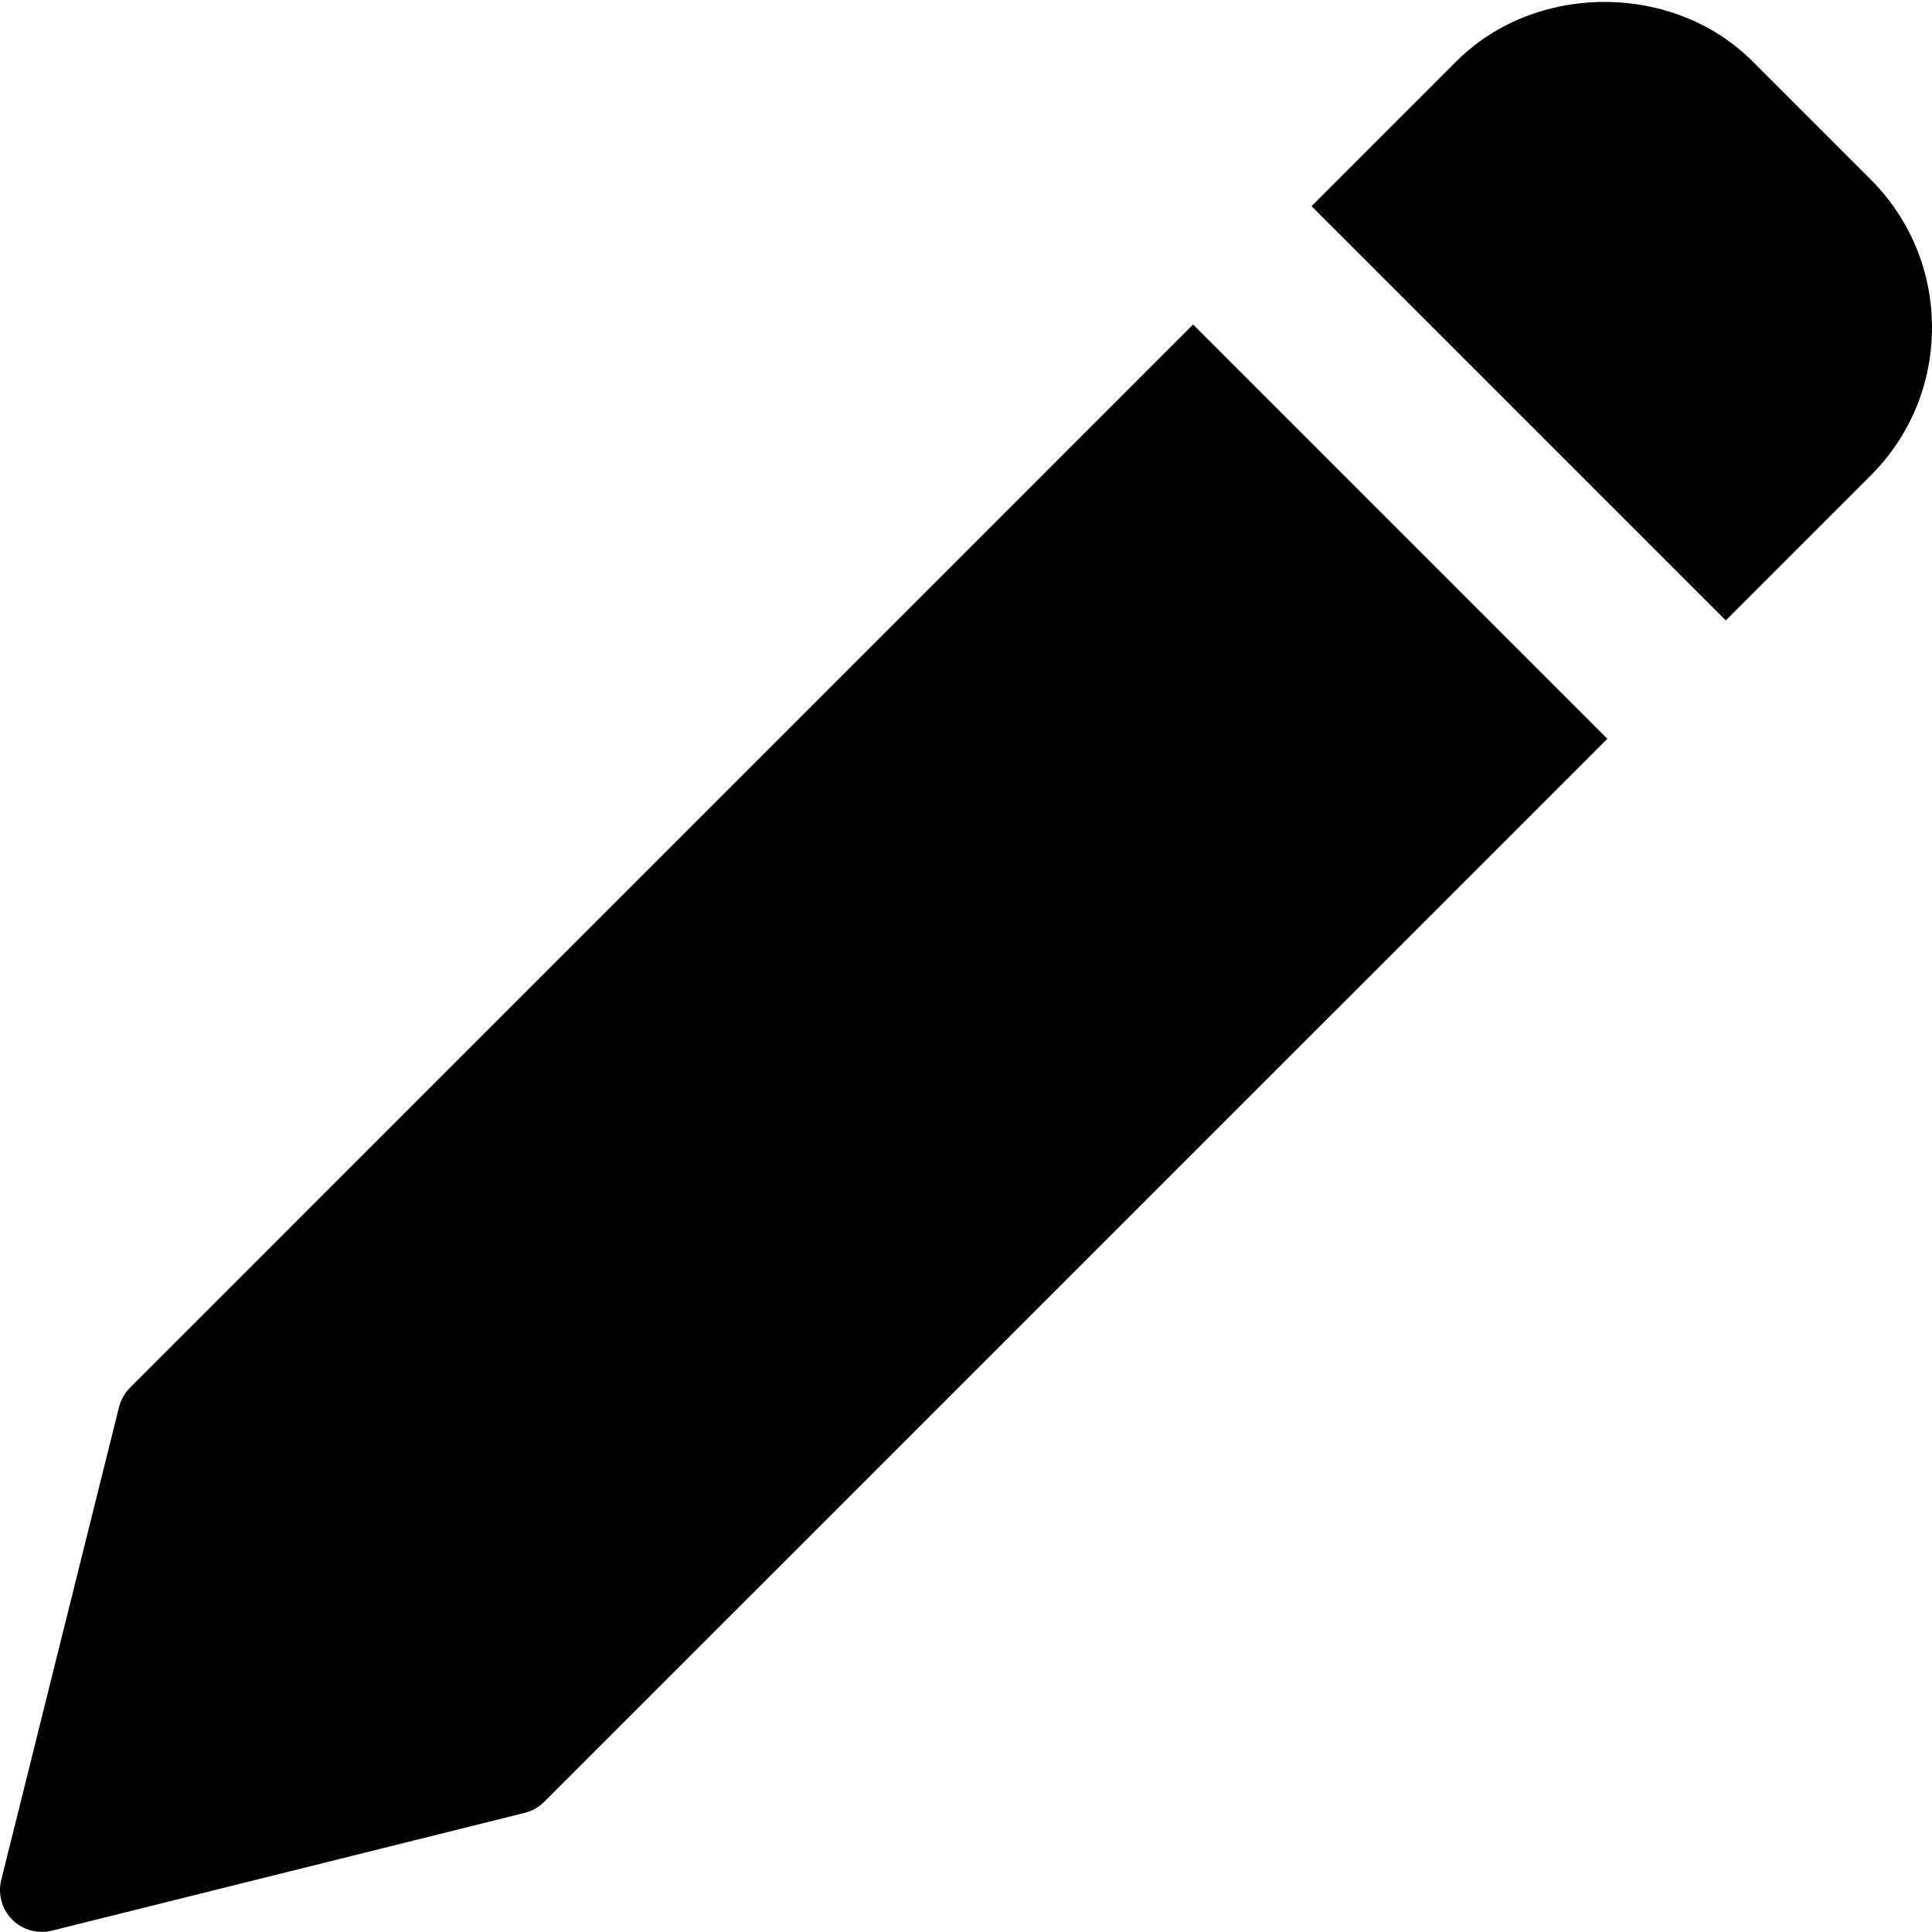
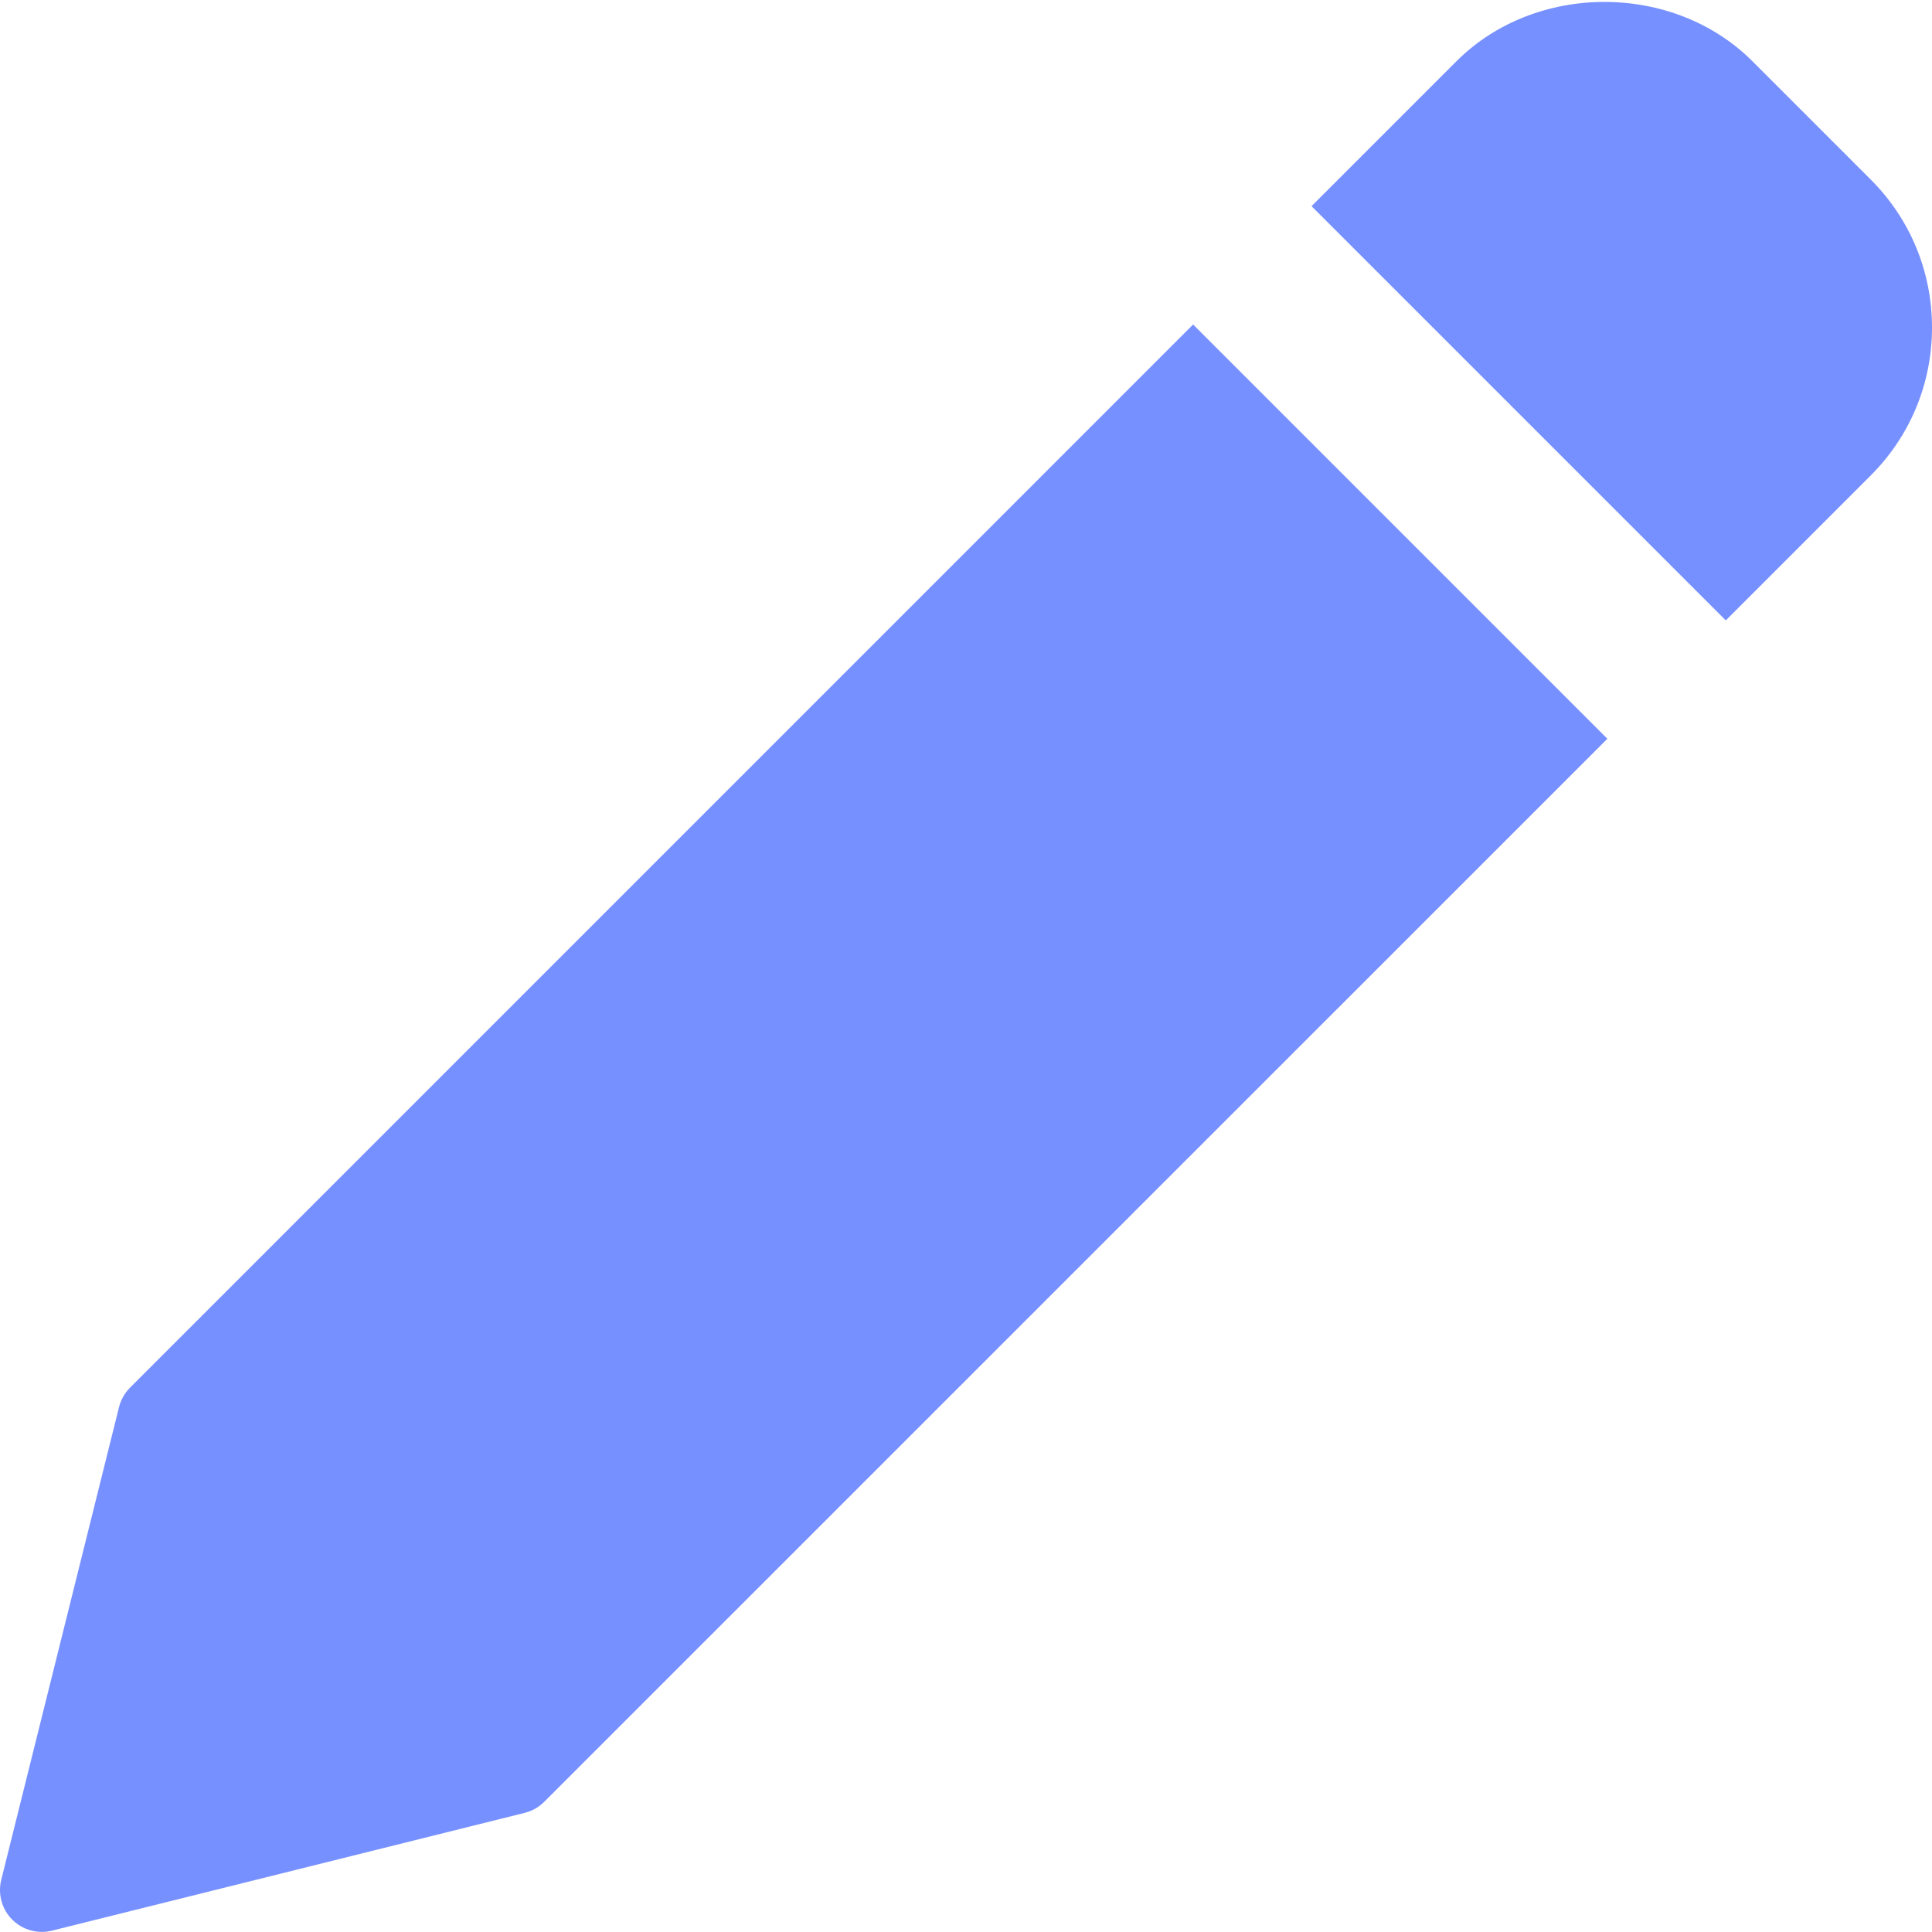
- <svg xmlns="http://www.w3.org/2000/svg" height="492pt" viewBox="0 0 492.493 492" width="492pt">
+ <svg xmlns="http://www.w3.org/2000/svg" fill="#7790FF" height="492pt" viewBox="0 0 492.493 492" width="492pt">
  <path d="m304.141 82.473-270.977 270.996c-1.363 1.367-2.348 3.094-2.816 4.949l-30.035 120.555c-.898 3.629.168 7.488 2.816 10.137 2.004 2.004 4.734 3.113 7.527 3.113.855 0 1.73-.105 2.582-.32l120.555-30.039c1.879-.469 3.586-1.449 4.949-2.812l271-270.977zm0 0" />
  <path d="m476.875 45.523-30.164-30.164c-20.16-20.16-55.297-20.141-75.434 0l-36.949 36.949 105.598 105.598 36.949-36.949c10.07-10.066 15.617-23.465 15.617-37.715s-5.547-27.648-15.617-37.719zm0 0" />
</svg>
